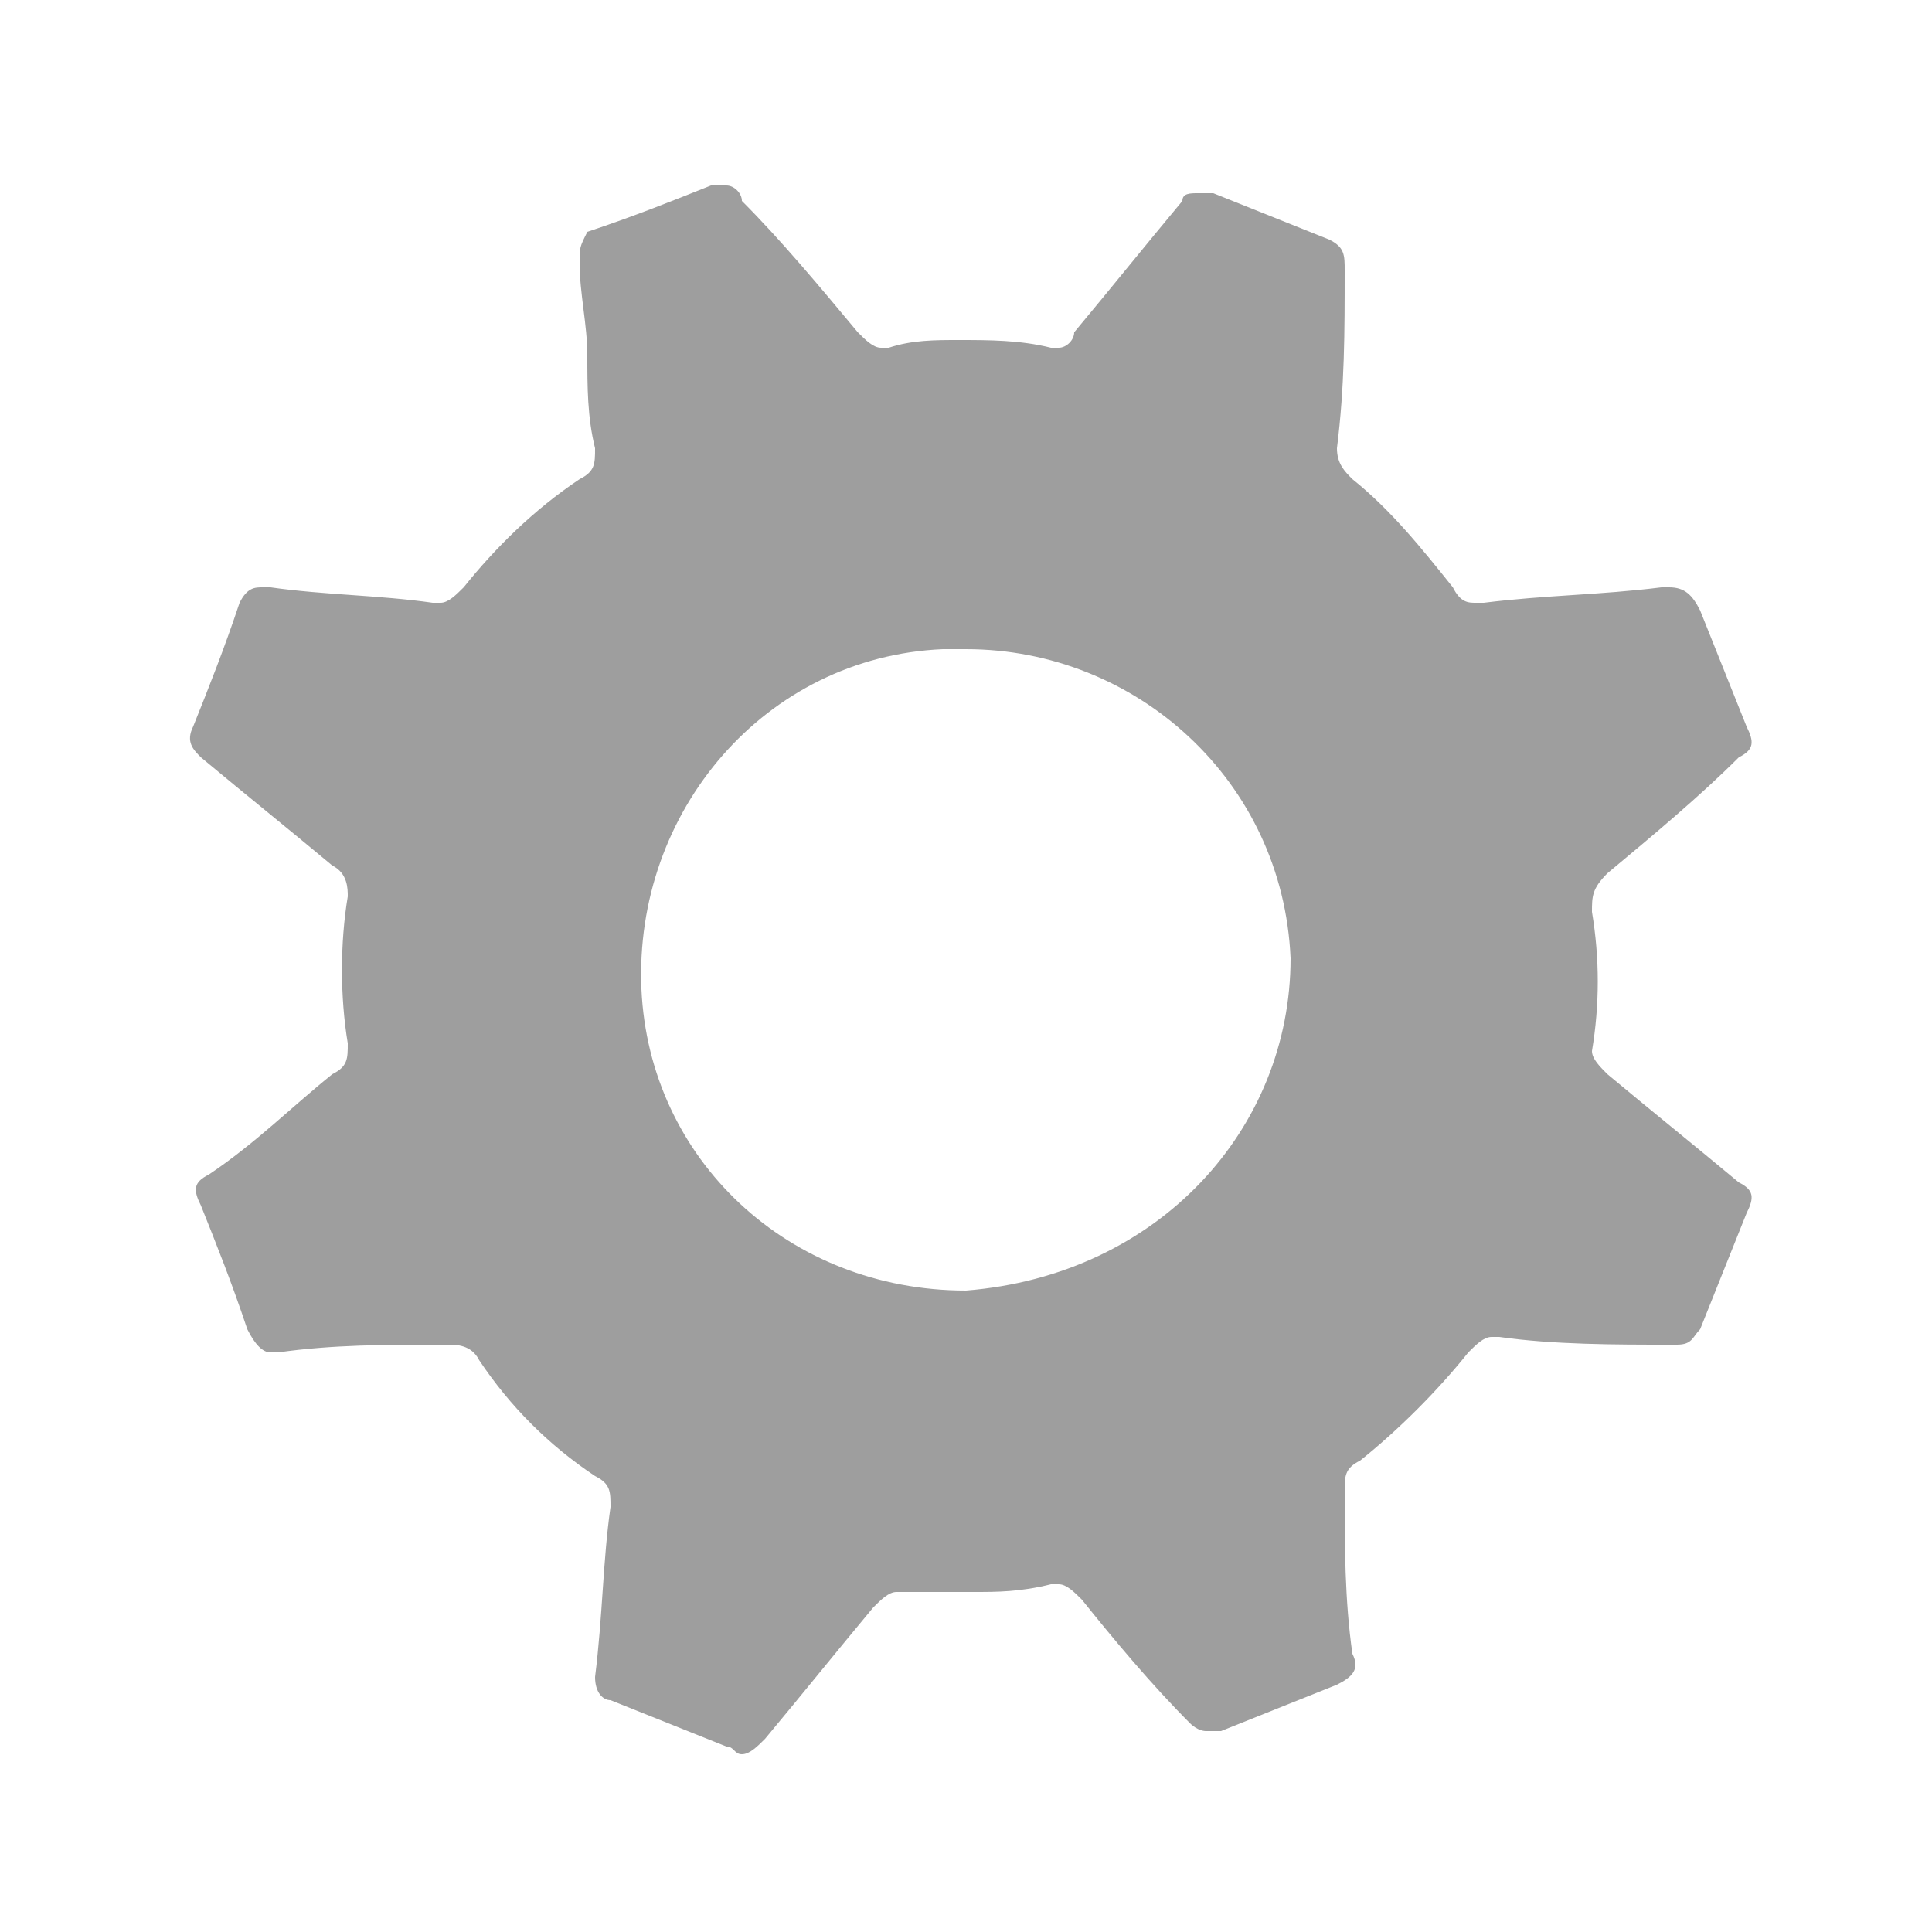
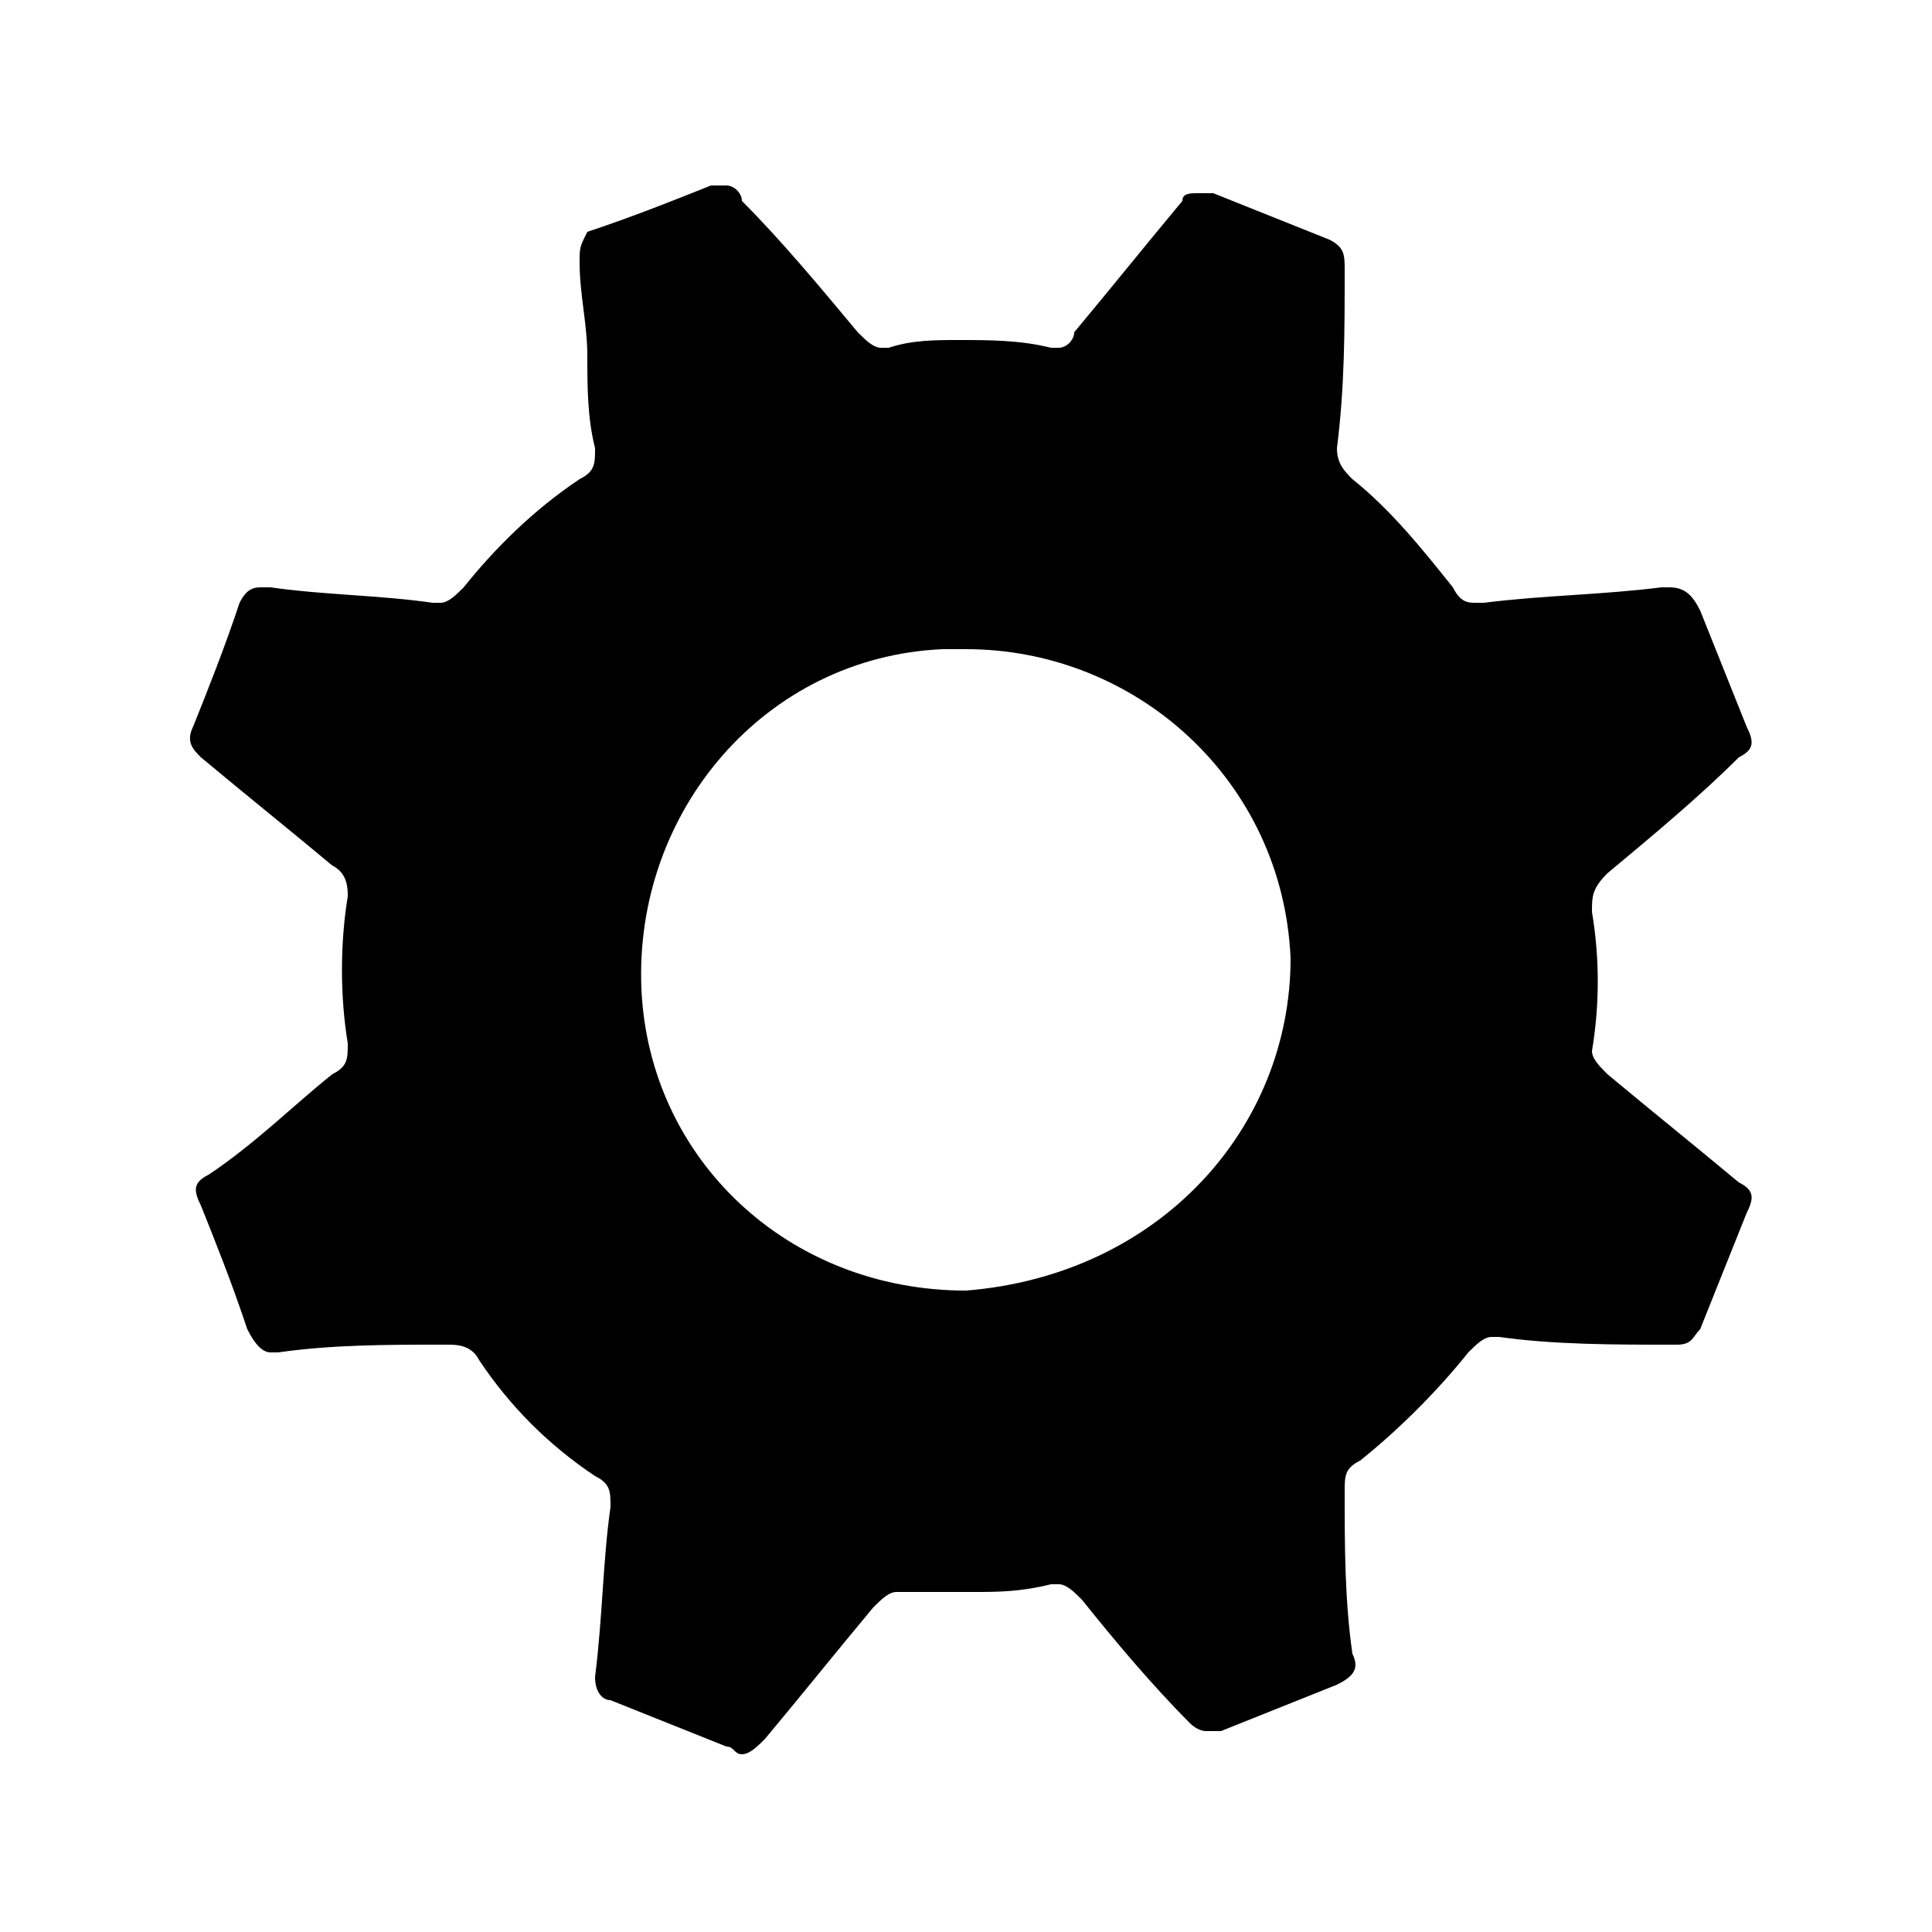
<svg xmlns="http://www.w3.org/2000/svg" version="1.1" id="Layer_1" x="0px" y="0px" viewBox="0 -0.5 25 25" style="enable-background:new 0 -0.5 25 25;" xml:space="preserve">
  <style type="text/css">
- 	.st0{fill:#9E9E9E;}
+ 	.st0{fill:#000000;}
</style>
  <path class="st0" d="M12.5,16.2c-2.3,0-4.1-1.7-4.2-3.9C8.2,10,9.9,8,12.2,7.9c0.1,0,0.2,0,0.3,0c2.2,0,4.1,1.7,4.2,4  C16.7,14.1,15,16,12.5,16.2C12.5,16.2,12.5,16.2,12.5,16.2 M9.4,1.9c0,0-0.1,0-0.2,0c-0.5,0.2-1,0.4-1.6,0.6  C7.5,2.7,7.5,2.7,7.5,2.9c0,0.4,0.1,0.8,0.1,1.2c0,0.4,0,0.8,0.1,1.2c0,0.2,0,0.3-0.2,0.4C6.9,6.1,6.4,6.6,6,7.1  C5.9,7.2,5.8,7.3,5.7,7.3c0,0,0,0-0.1,0C4.9,7.2,4.2,7.2,3.5,7.1c0,0,0,0-0.1,0c-0.1,0-0.2,0-0.3,0.2C2.9,7.9,2.7,8.4,2.5,8.9  c-0.1,0.2,0,0.3,0.1,0.4c0.6,0.5,1.1,0.9,1.7,1.4c0.2,0.1,0.2,0.3,0.2,0.4c-0.1,0.6-0.1,1.3,0,1.9c0,0.2,0,0.3-0.2,0.4  c-0.5,0.4-1,0.9-1.6,1.3c-0.2,0.1-0.2,0.2-0.1,0.4c0.2,0.5,0.4,1,0.6,1.6C3.3,16.9,3.4,17,3.5,17c0,0,0,0,0.1,0  c0.7-0.1,1.4-0.1,2.1-0.1c0,0,0,0,0.1,0c0.1,0,0.3,0,0.4,0.2c0.4,0.6,0.9,1.1,1.5,1.5c0.2,0.1,0.2,0.2,0.2,0.4  c-0.1,0.7-0.1,1.4-0.2,2.2c0,0.2,0.1,0.3,0.2,0.3c0.5,0.2,1,0.4,1.5,0.6c0.1,0,0.1,0.1,0.2,0.1c0.1,0,0.2-0.1,0.3-0.2  c0.5-0.6,0.9-1.1,1.4-1.7c0.1-0.1,0.2-0.2,0.3-0.2c0,0,0,0,0.1,0c0.3,0,0.6,0,0.9,0c0.3,0,0.6,0,1-0.1c0,0,0.1,0,0.1,0  c0.1,0,0.2,0.1,0.3,0.2c0.4,0.5,0.9,1.1,1.4,1.6c0.1,0.1,0.2,0.1,0.2,0.1c0,0,0.1,0,0.2,0c0.5-0.2,1-0.4,1.5-0.6  c0.2-0.1,0.3-0.2,0.2-0.4c-0.1-0.7-0.1-1.4-0.1-2.1c0-0.2,0-0.3,0.2-0.4c0.5-0.4,1-0.9,1.4-1.4c0.1-0.1,0.2-0.2,0.3-0.2  c0,0,0,0,0.1,0c0.7,0.1,1.5,0.1,2.2,0.1c0,0,0,0,0.1,0c0.2,0,0.2-0.1,0.3-0.2c0.2-0.5,0.4-1,0.6-1.5c0.1-0.2,0.1-0.3-0.1-0.4  c-0.6-0.5-1.1-0.9-1.7-1.4c-0.1-0.1-0.2-0.2-0.2-0.3c0.1-0.6,0.1-1.2,0-1.8c0-0.2,0-0.3,0.2-0.5c0.6-0.5,1.2-1,1.7-1.5  c0.2-0.1,0.2-0.2,0.1-0.4c-0.2-0.5-0.4-1-0.6-1.5c-0.1-0.2-0.2-0.3-0.4-0.3c0,0,0,0-0.1,0c-0.8,0.1-1.5,0.1-2.3,0.2c0,0,0,0-0.1,0  c-0.1,0-0.2,0-0.3-0.2c-0.4-0.5-0.8-1-1.3-1.4c-0.1-0.1-0.2-0.2-0.2-0.4c0.1-0.8,0.1-1.5,0.1-2.3c0-0.2,0-0.3-0.2-0.4  c-0.5-0.2-1-0.4-1.5-0.6c-0.1,0-0.1,0-0.2,0c-0.1,0-0.2,0-0.2,0.1c-0.5,0.6-0.9,1.1-1.4,1.7C13.9,3.9,13.8,4,13.7,4c0,0,0,0-0.1,0  c-0.4-0.1-0.8-0.1-1.2-0.1c-0.3,0-0.6,0-0.9,0.1c0,0,0,0-0.1,0c-0.1,0-0.2-0.1-0.3-0.2c-0.5-0.6-1-1.2-1.5-1.7  C9.6,2,9.5,1.9,9.4,1.9" />
</svg>
